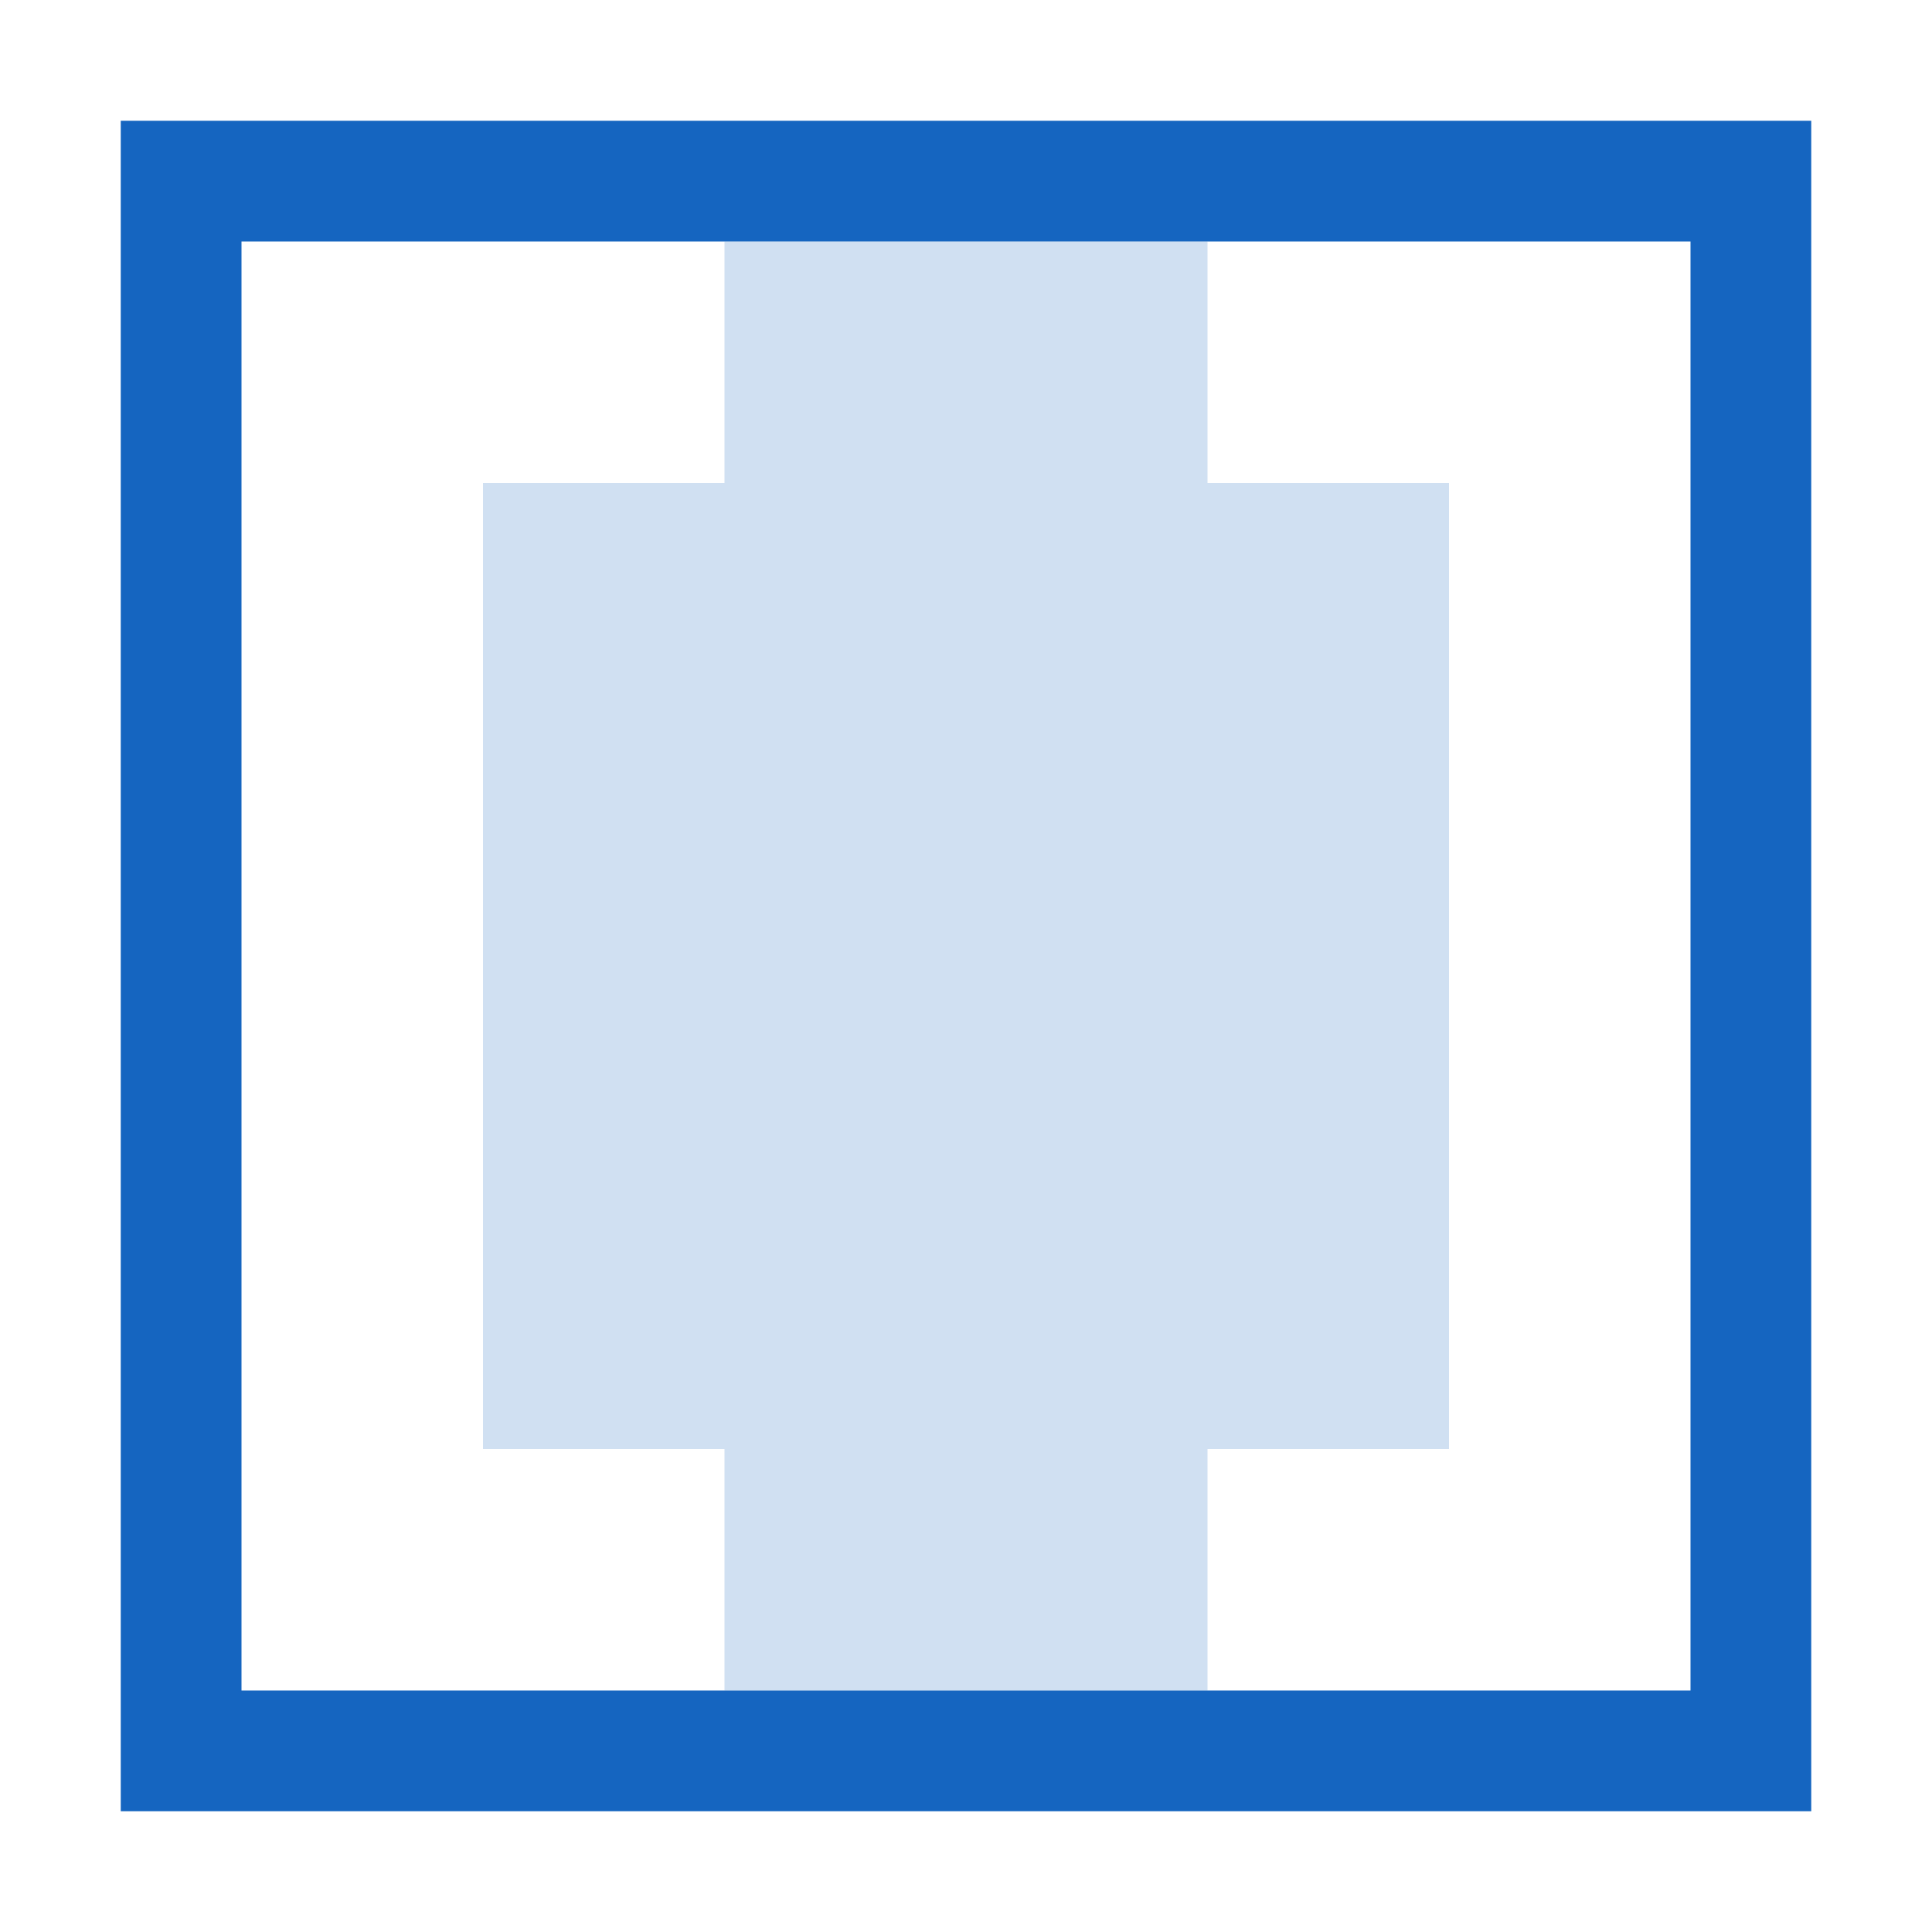
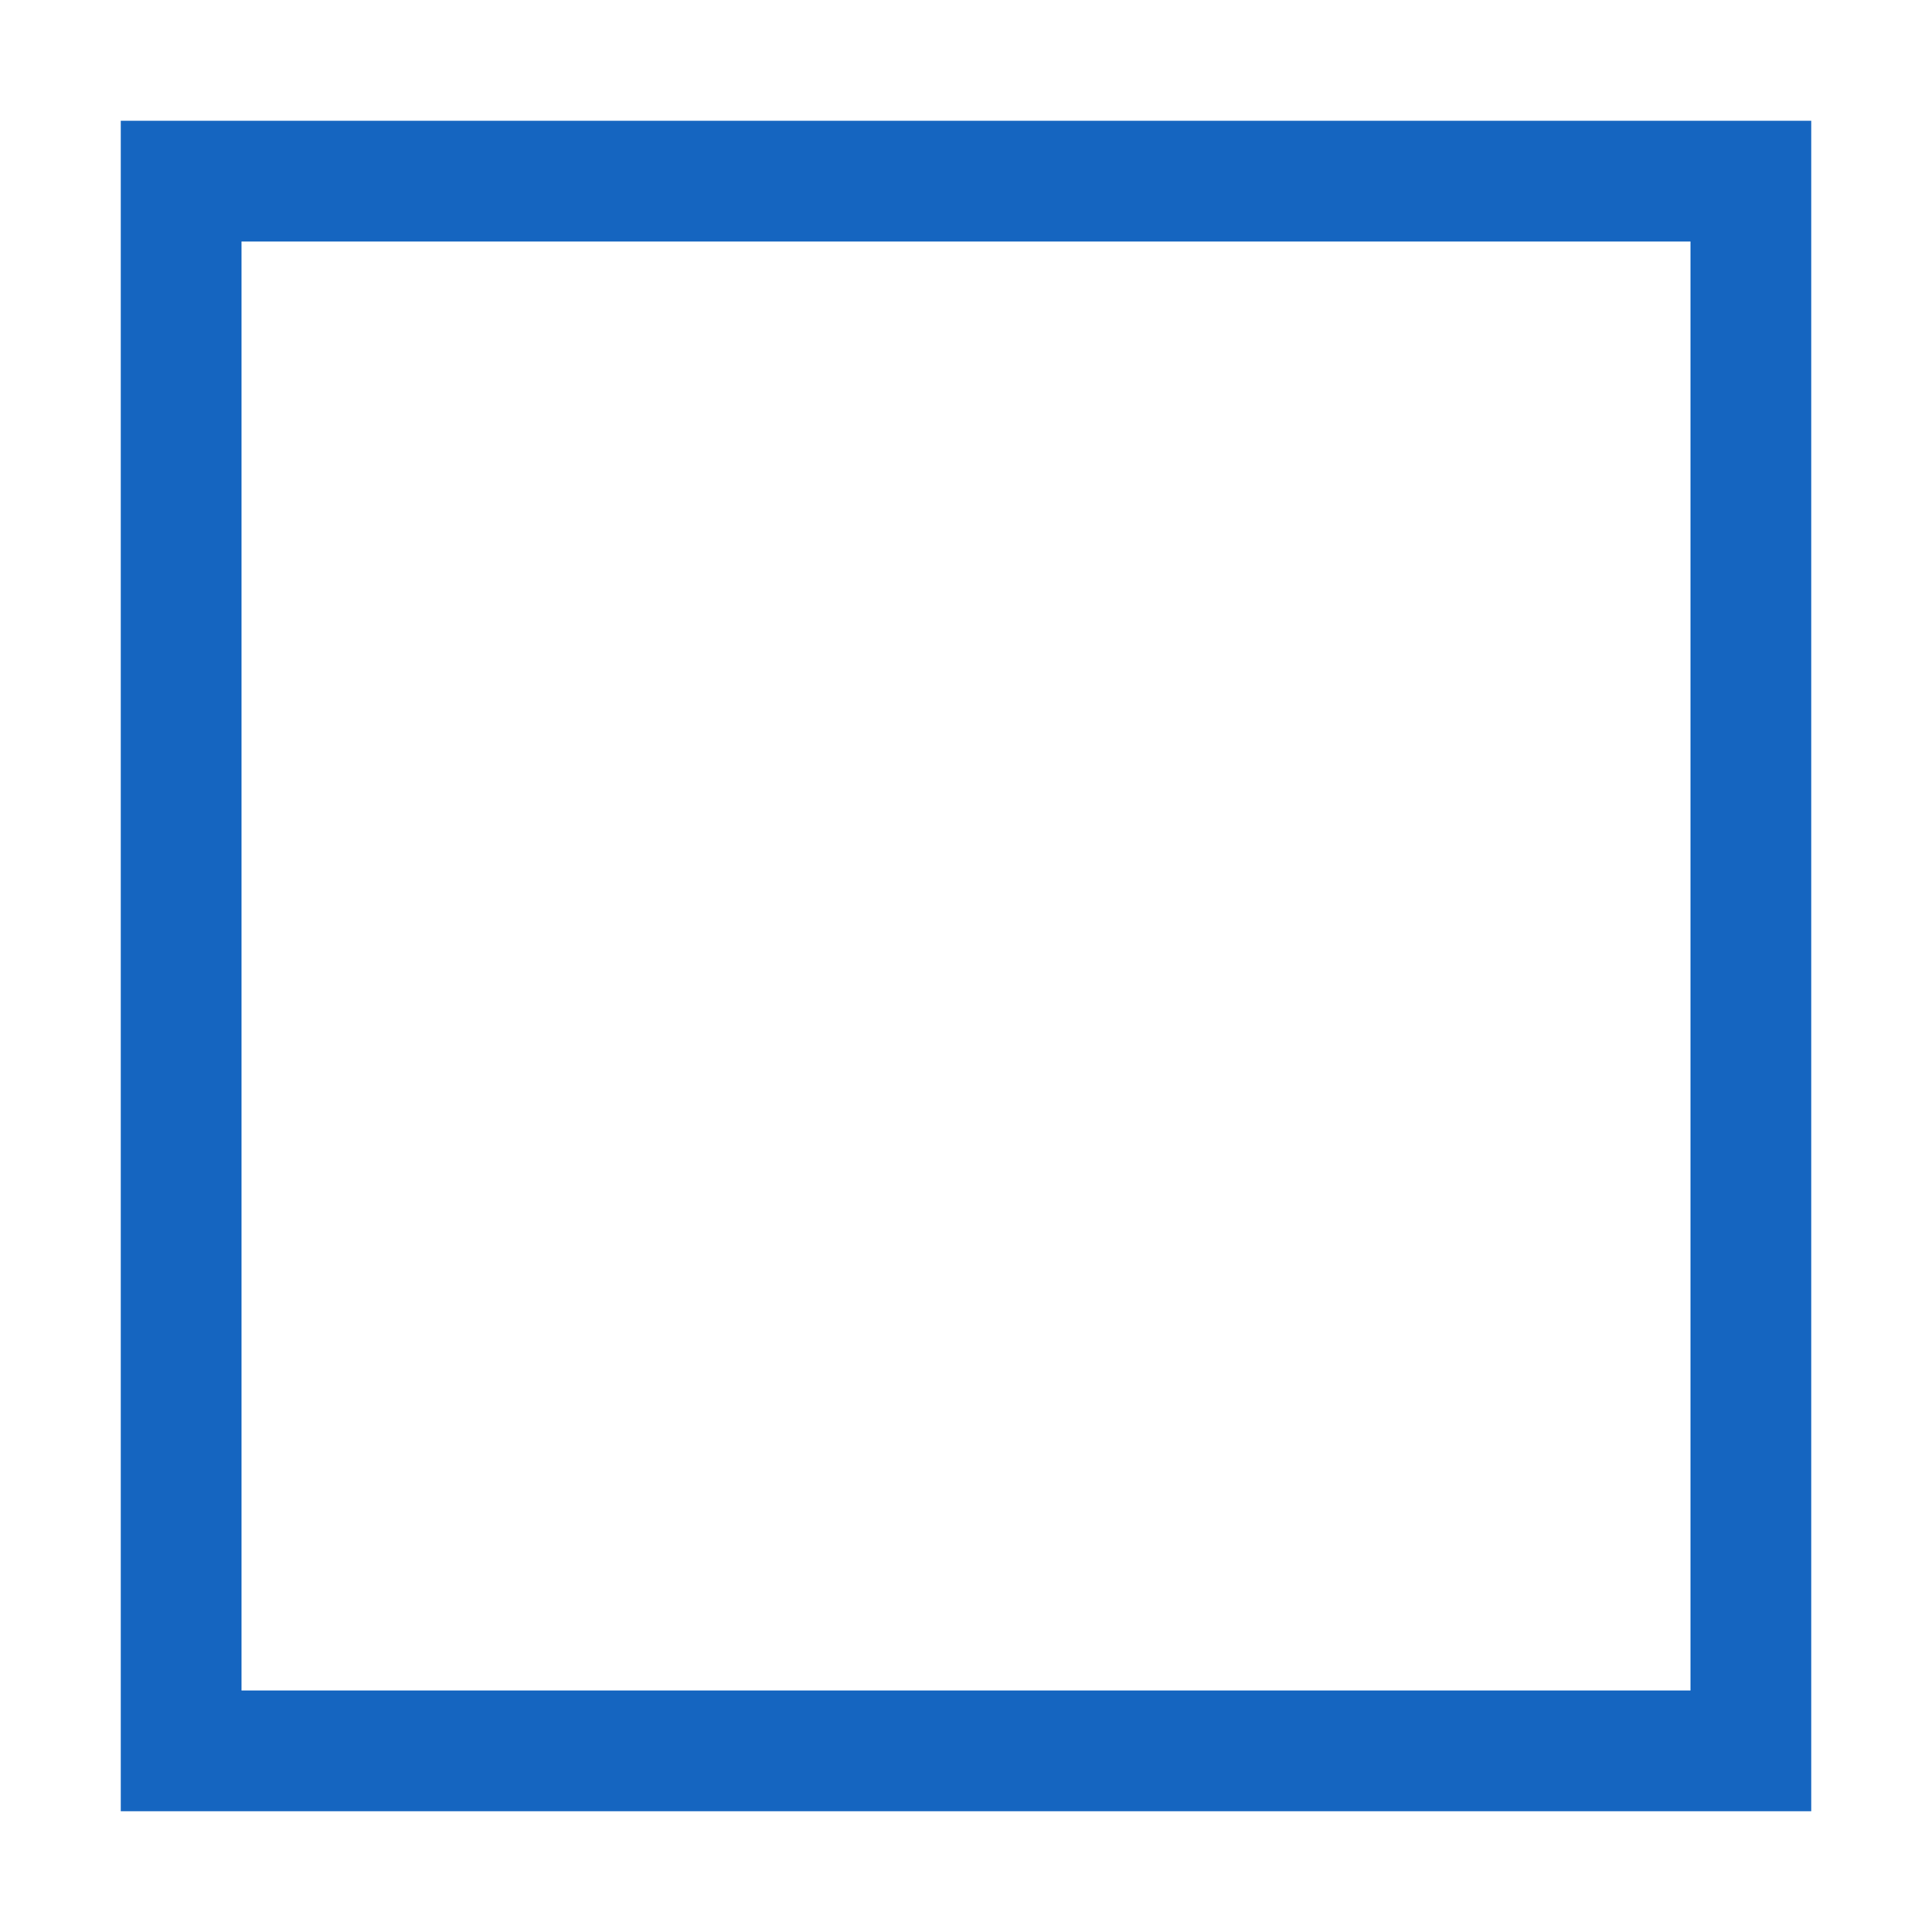
<svg xmlns="http://www.w3.org/2000/svg" id="Layer_1" data-name="Layer 1" width="144" height="144" viewBox="0 0 144 144">
  <defs>
-     <style>.cls-1{fill:#1565c0;}.cls-2{opacity:0.2;}</style>
+     <style>.cls-1{fill:#1565c0;}</style>
  </defs>
  <path class="cls-1" d="M126,9H9V135H135V9Zm0,117H18V18H126Z" />
-   <g class="cls-2">
-     <polygon class="cls-1" points="108 36 90 36 90 18 54 18 54 36 36 36 36 108 54 108 54 126 90 126 90 108 108 108 108 36" />
-   </g>
</svg>
